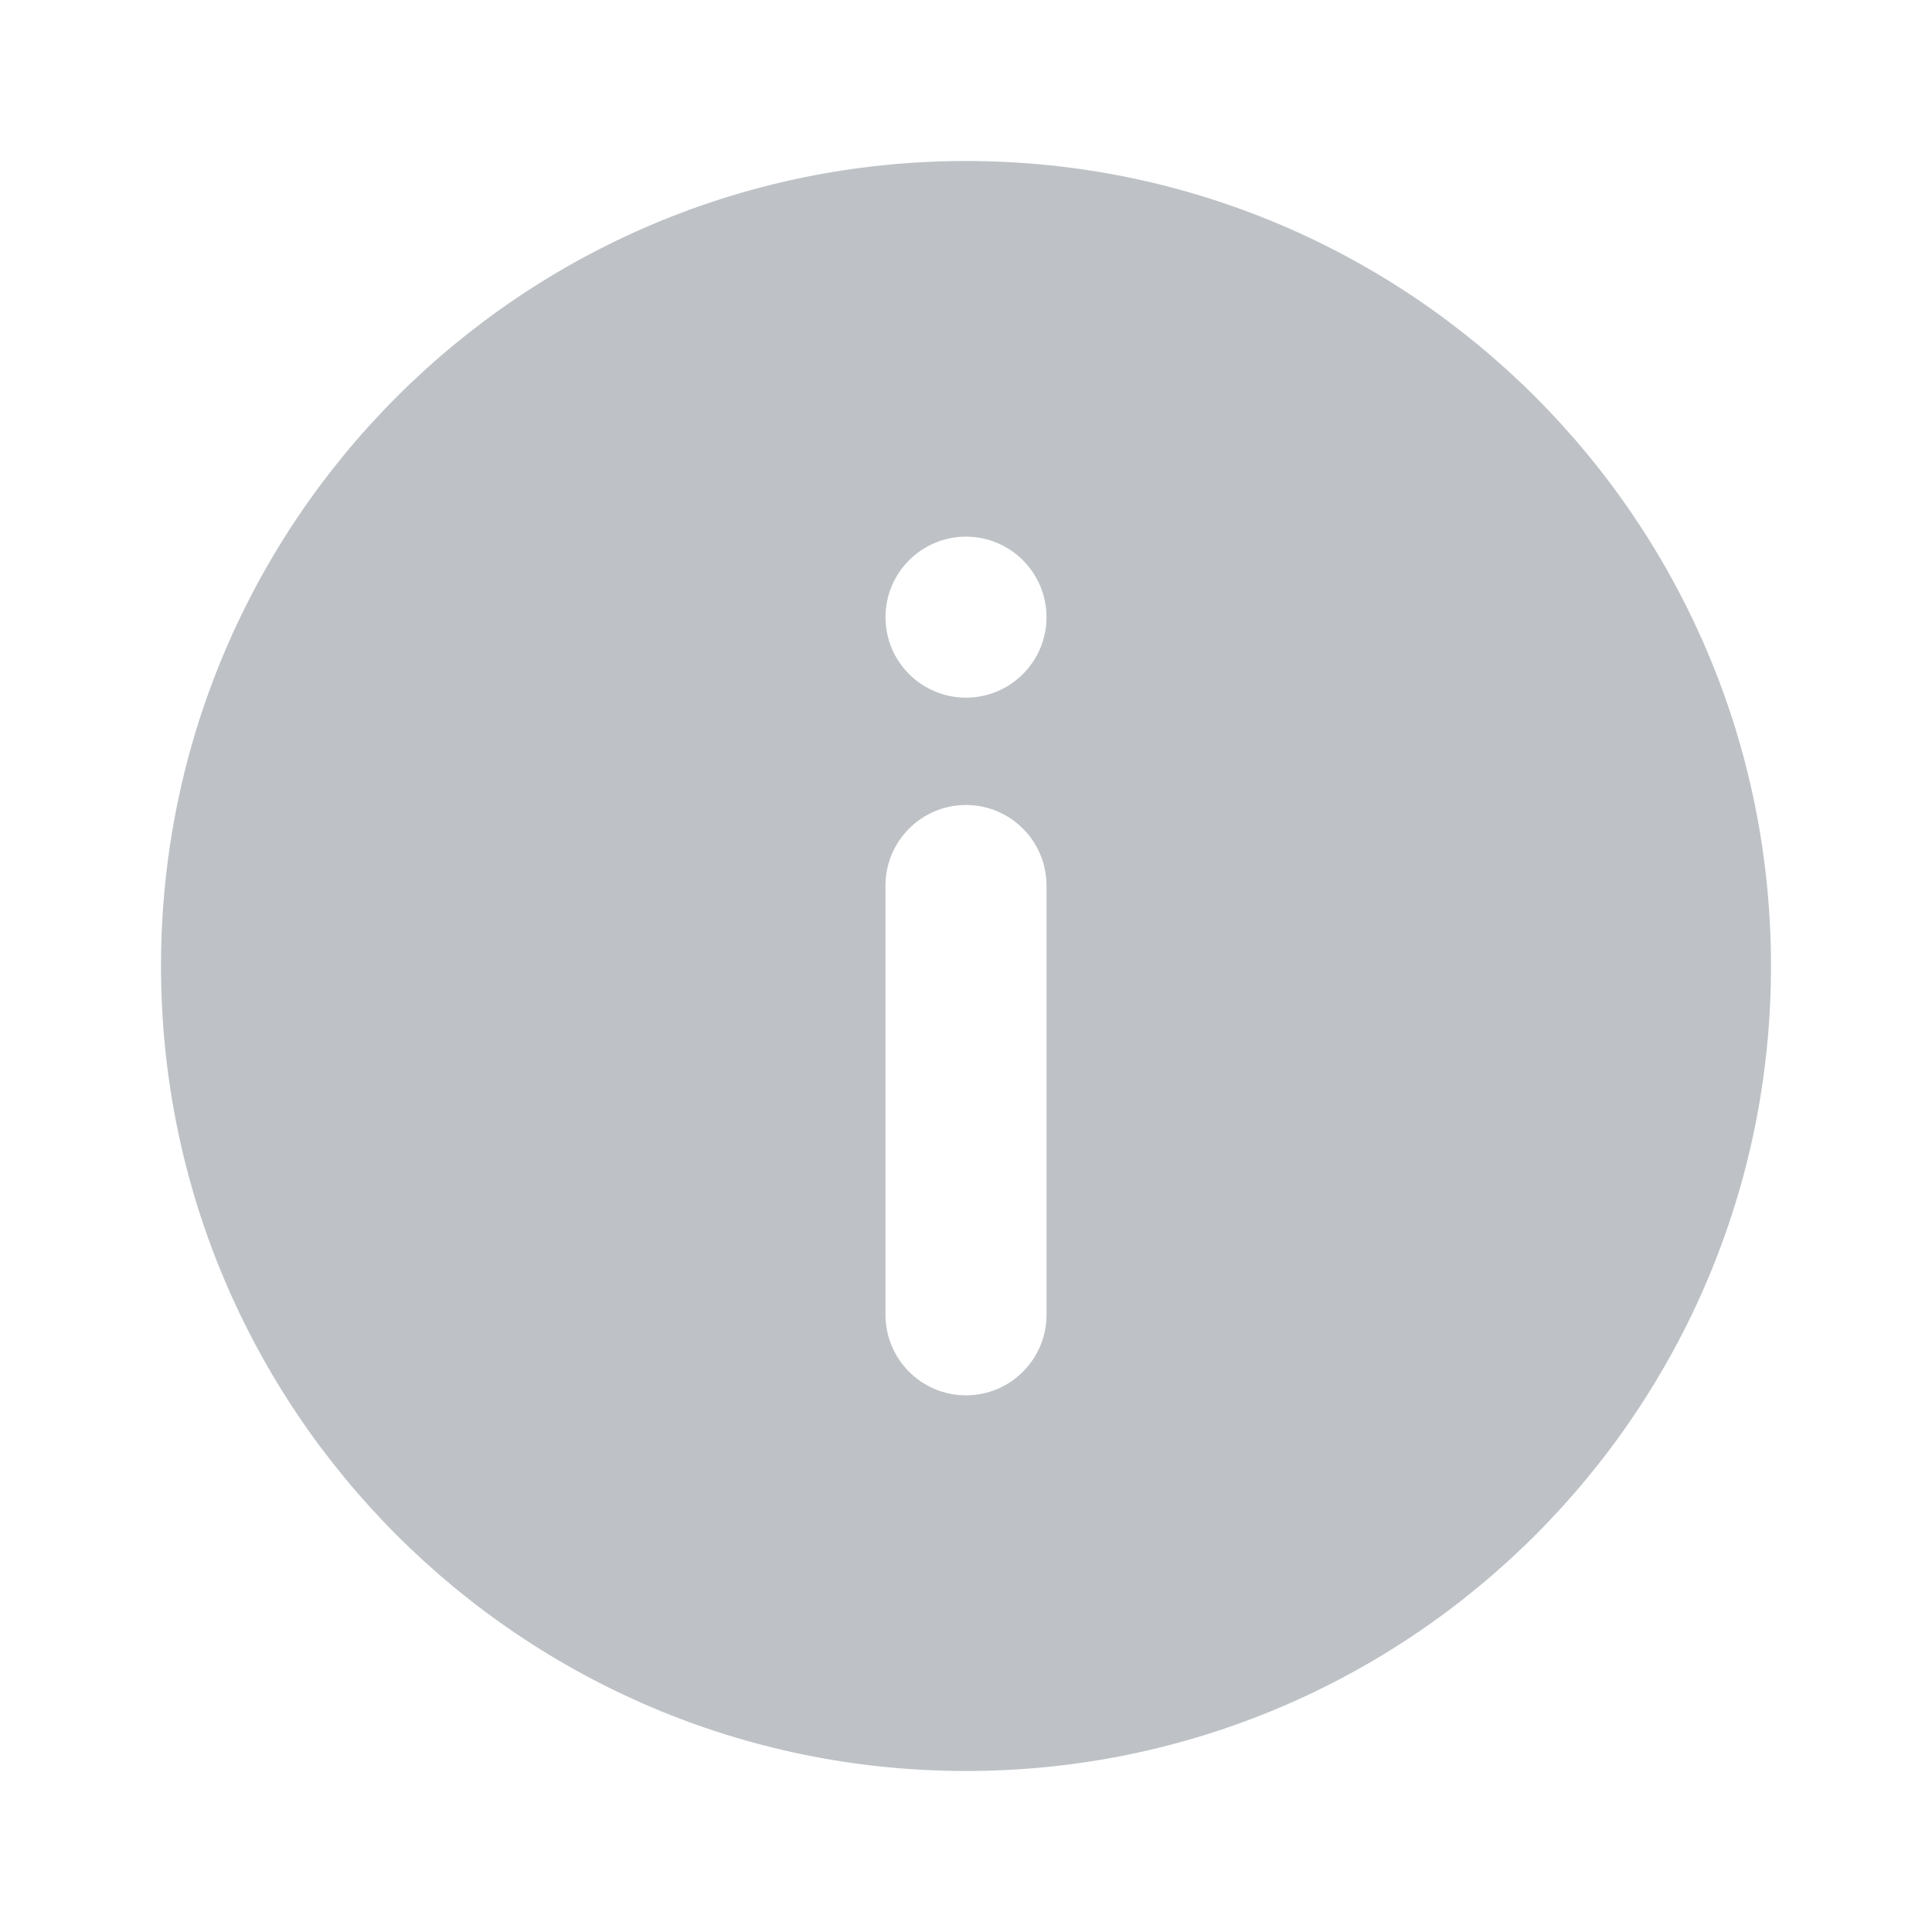
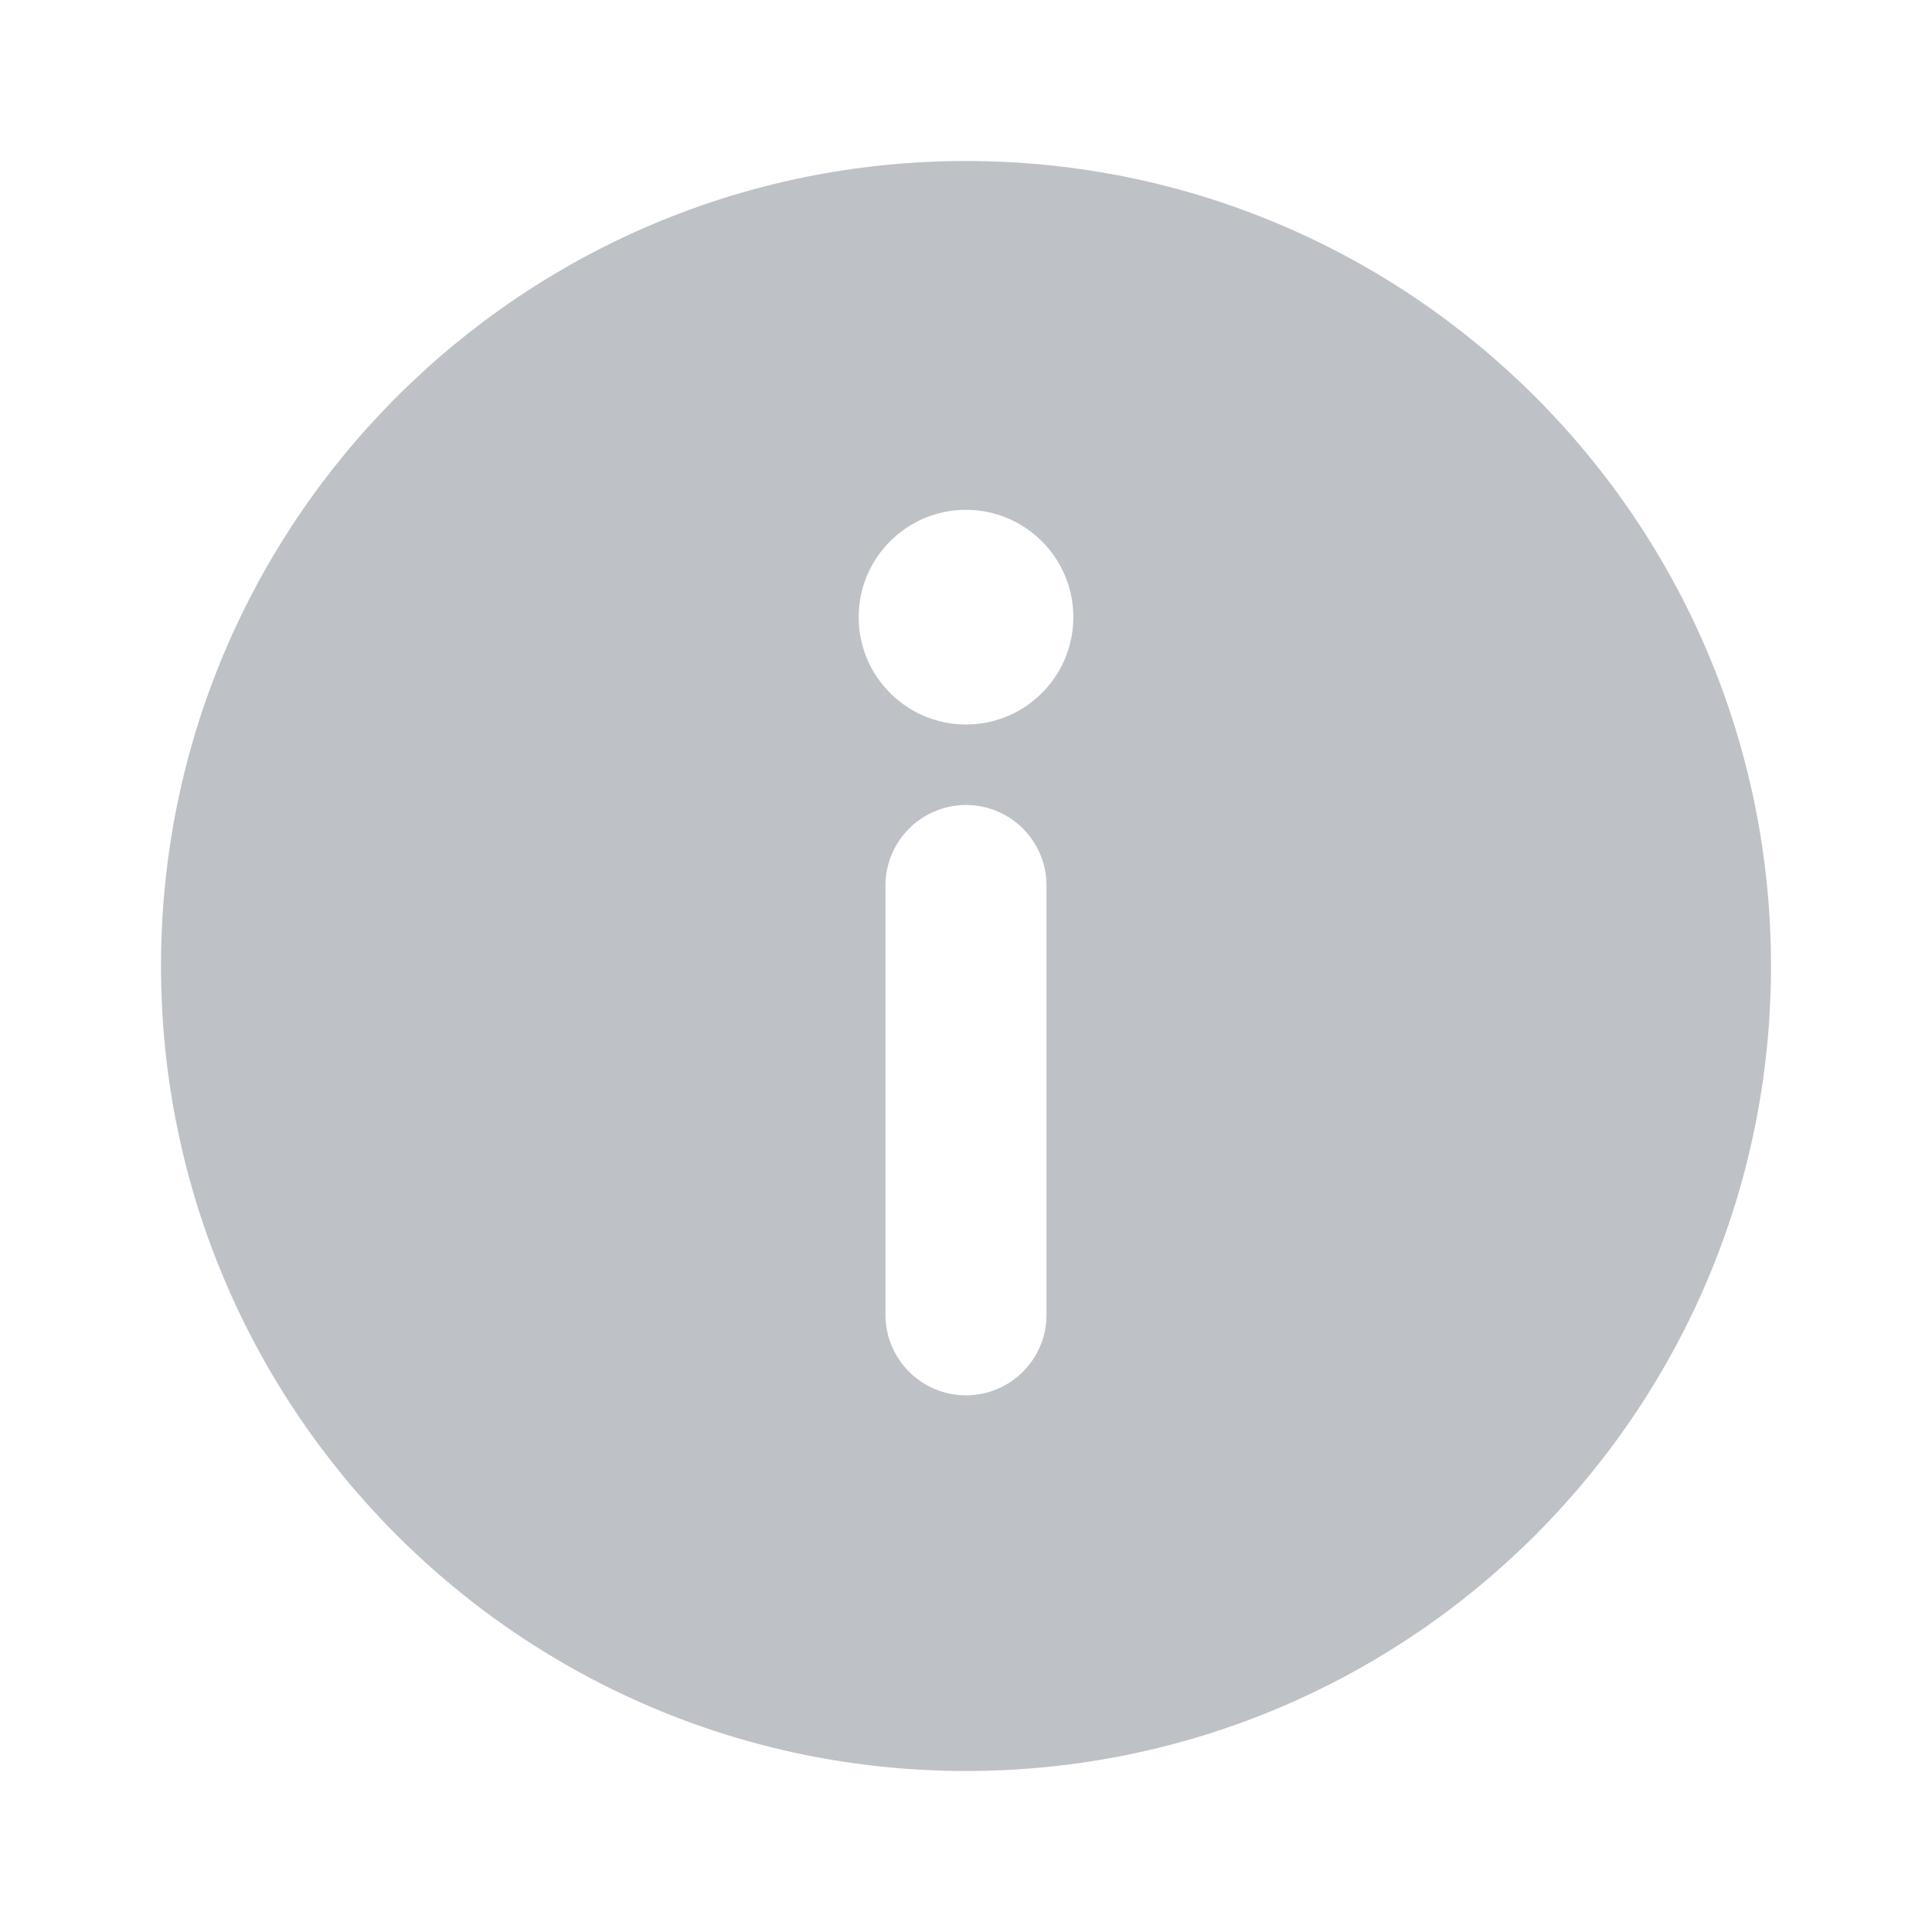
- <svg xmlns="http://www.w3.org/2000/svg" width="18" height="18" viewBox="0 0 18 18" fill="#BEC2C6">
-   <path fill-rule="evenodd" clip-rule="evenodd" d="M9 16.5C13.142 16.5 16.5 13.142 16.5 9C16.5 4.858 13.142 1.5 9 1.5C4.858 1.5 1.5 4.858 1.5 9C1.5 13.142 4.858 16.5 9 16.5ZM9.75 8.25C9.75 7.836 9.414 7.5 9 7.5C8.586 7.5 8.25 7.836 8.25 8.25V12.25C8.25 12.664 8.586 13 9 13C9.414 13 9.75 12.664 9.75 12.25V8.25ZM9.75 5.75C9.75 5.336 9.414 5 9 5C8.586 5 8.25 5.336 8.25 5.75C8.25 6.164 8.586 6.5 9 6.5C9.414 6.5 9.75 6.164 9.75 5.75Z" />
+ <svg xmlns="http://www.w3.org/2000/svg" width="18" height="18" viewBox="0 0 18 18" fill="#838990">
+   <path fill-rule="evenodd" clip-rule="evenodd" d="M9 16.5C13.142 16.5 16.5 13.142 16.5 9C16.5 4.858 13.142 1.5 9 1.5C4.858 1.5 1.5 4.858 1.5 9C1.5 13.142 4.858 16.5 9 16.5ZM9 6.75C9.552 6.75 10 6.302 10 5.75C10 5.198 9.552 4.75 9 4.75C8.448 4.75 8 5.198 8 5.75C8 6.302 8.448 6.75 9 6.75ZM9 7.5C9.414 7.5 9.75 7.836 9.75 8.25V12.25C9.75 12.664 9.414 13 9 13C8.586 13 8.25 12.664 8.25 12.25V8.25C8.25 7.836 8.586 7.5 9 7.5Z" fill="#BEC2C6" />
</svg>
